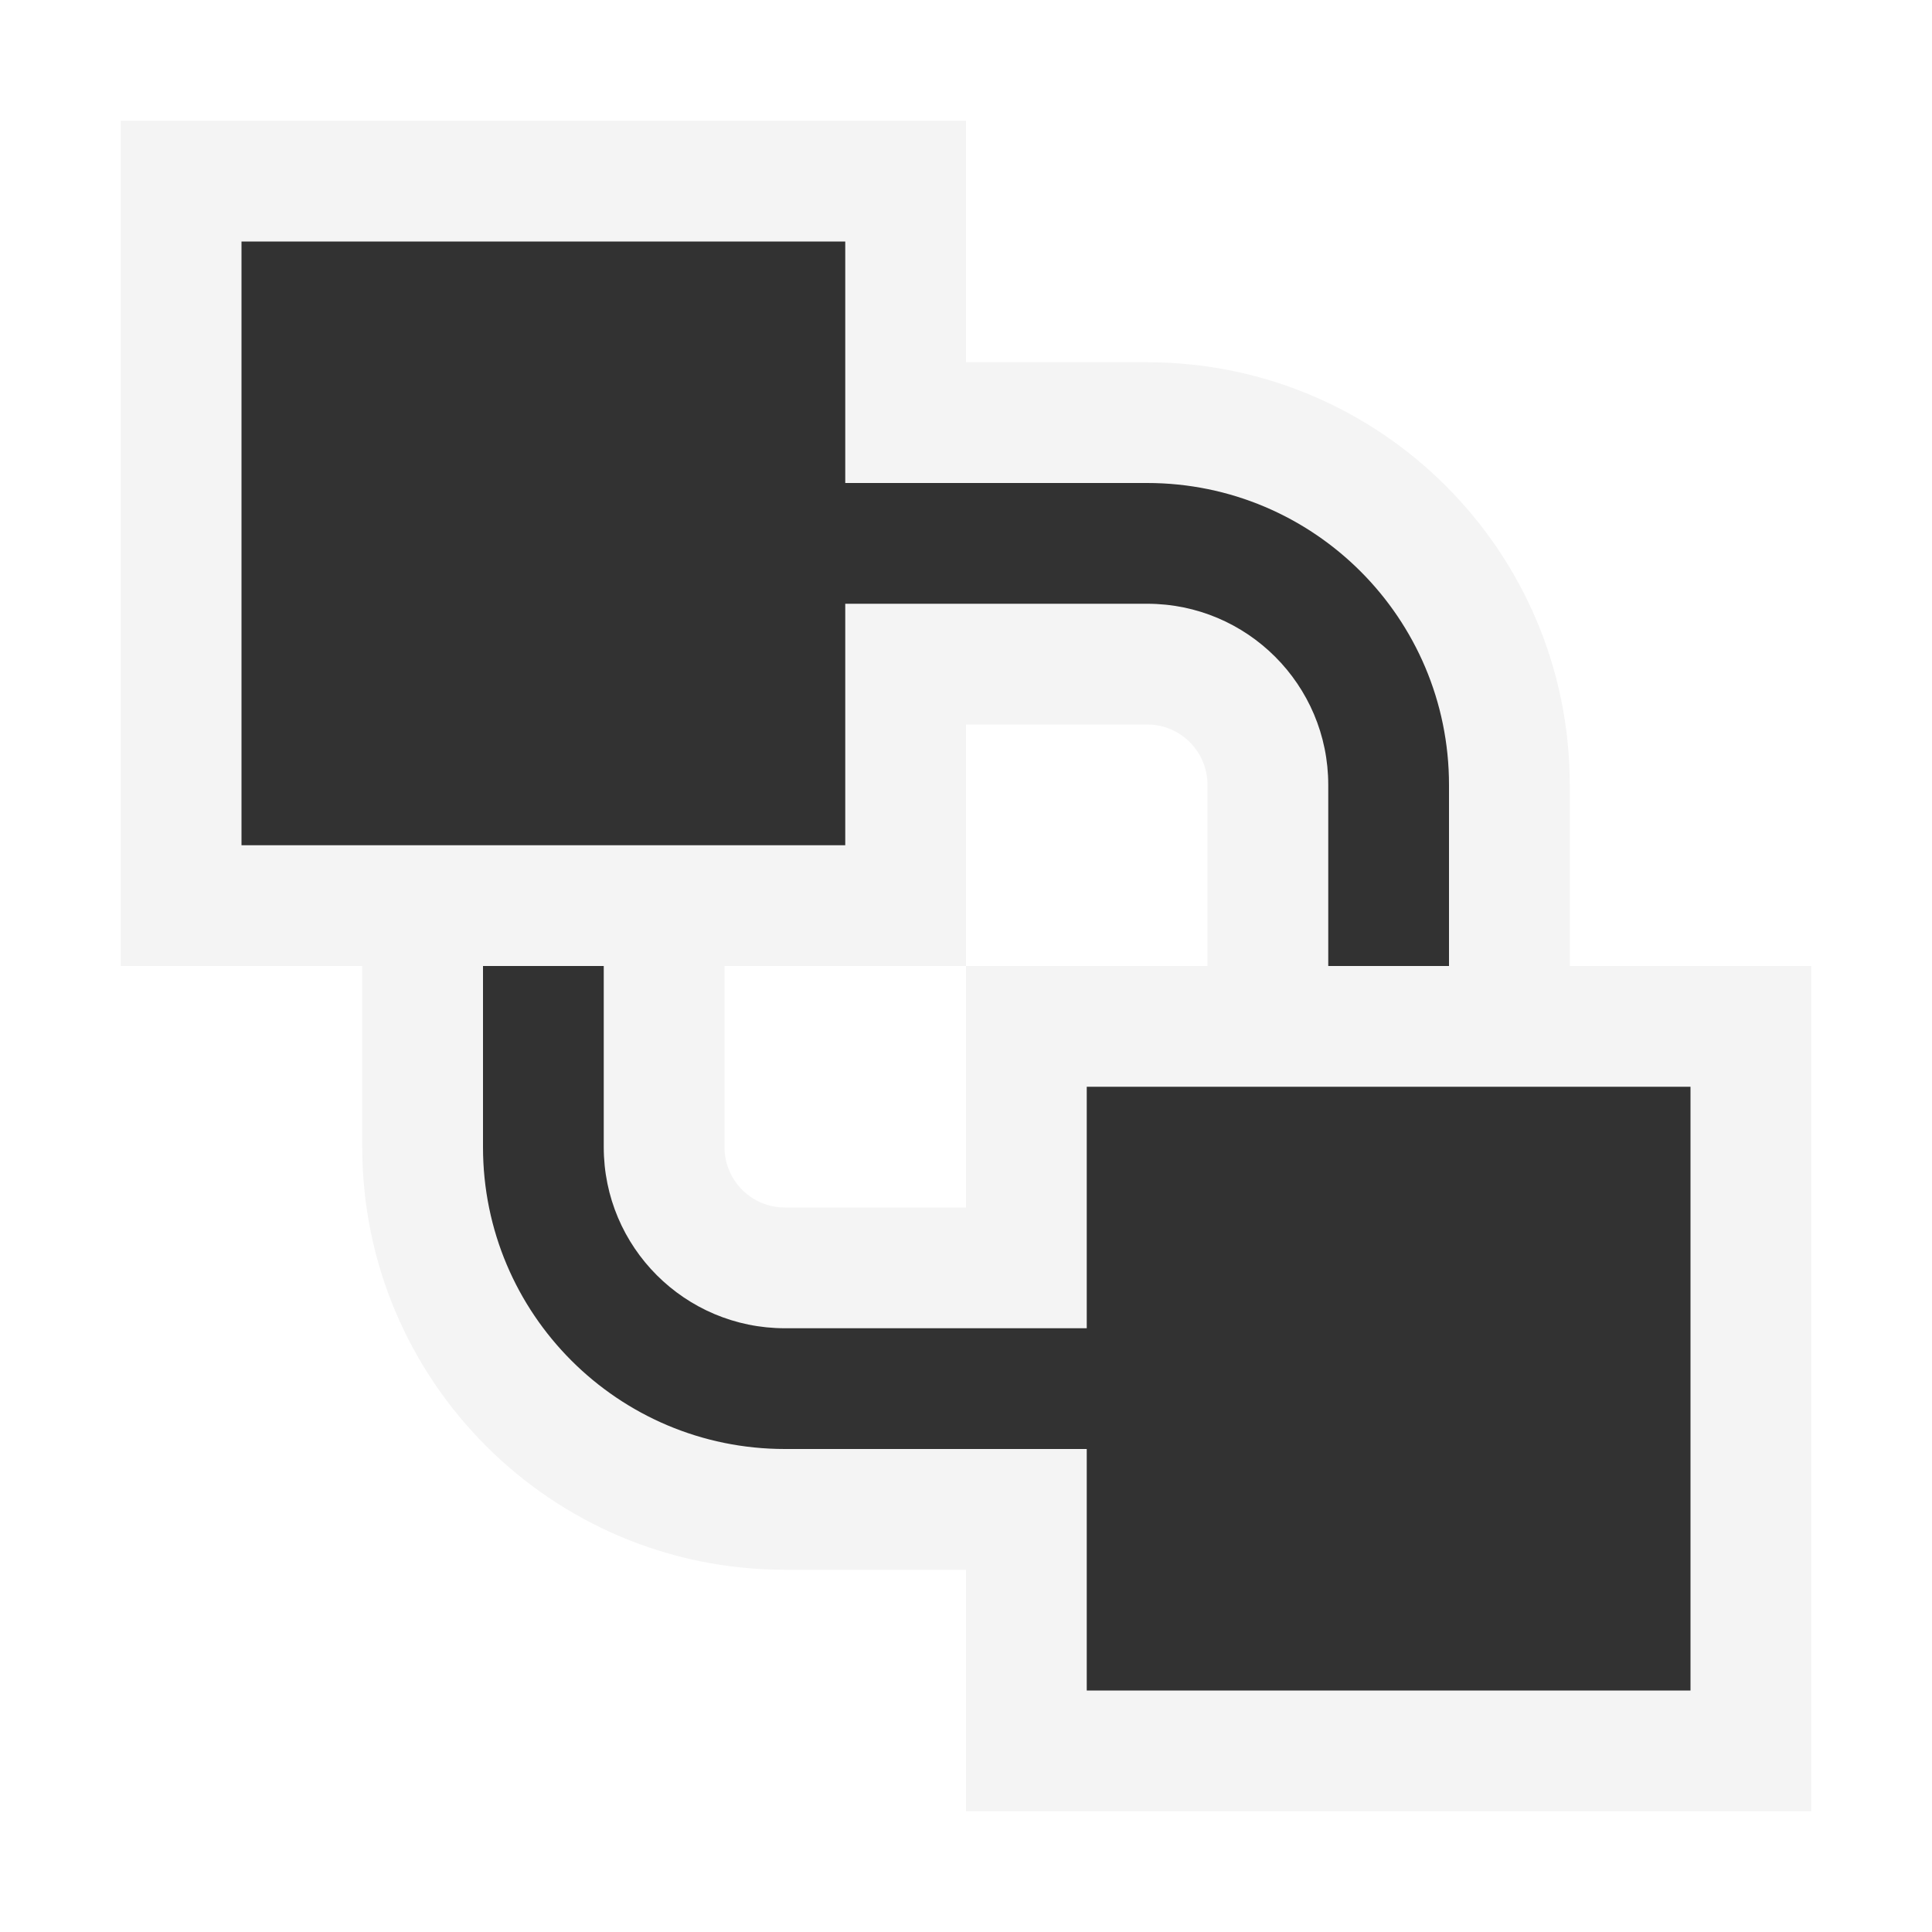
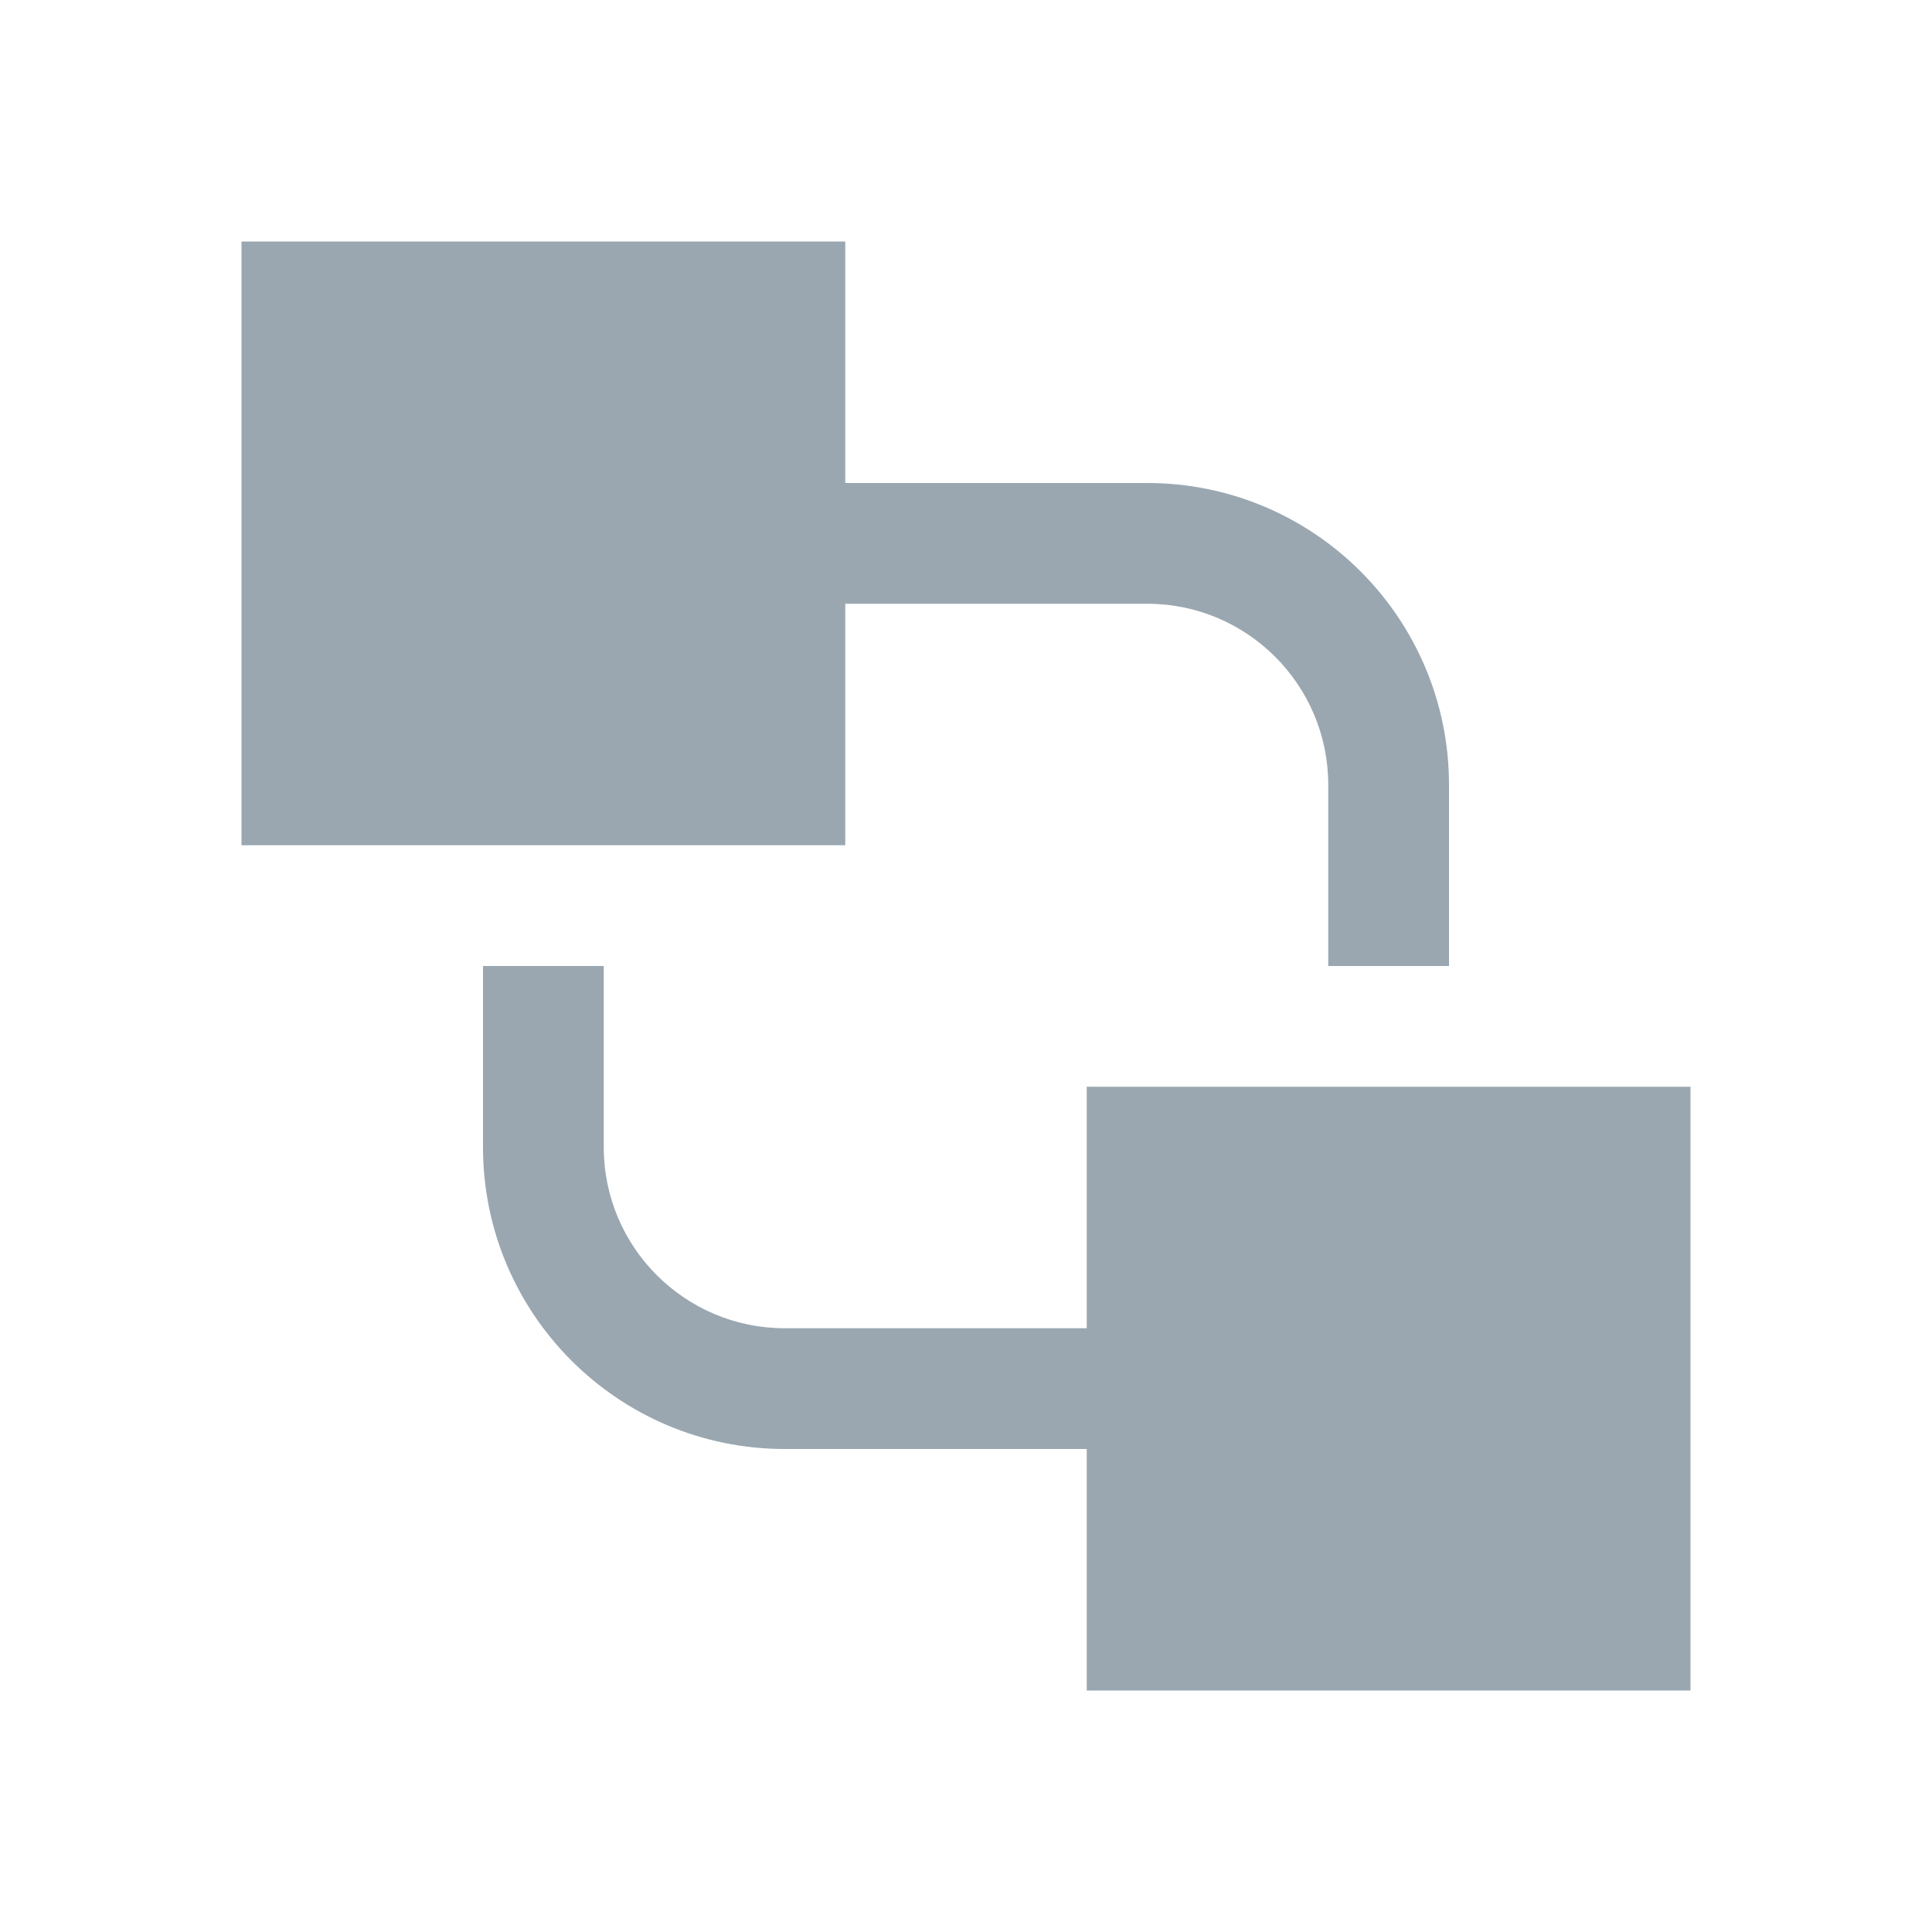
- <svg xmlns="http://www.w3.org/2000/svg" width="16" height="16">
-   <path d="M9.5,3H8V1H1V8H8V6H9.5a.5.5,0,0,1,.5.5V9h3V6.5A3.5,3.5,0,0,0,9.5,3Z" fill="#f4f4f4" />
-   <path d="M8,8v2H6.5A.5.5,0,0,1,6,9.5V7H3V9.5A3.5,3.5,0,0,0,6.5,13H8v2h7V8Z" fill="#f4f4f4" />
-   <path d="M9.5 4H7V2H2V7H7V5H9.5A1.5 1.5 0 0111 6.5V8h1V6.5A2.5 2.5 0 009.5 4zM9 9v2H6.5A1.5 1.5 0 015 9.5V8H4V9.5A2.5 2.5 0 006.5 12H9v2h5V9z" fill="#323232" />
+ <svg xmlns="http://www.w3.org/2000/svg" width="16" height="16" viewBox="0 0 16 16">
+   <path fill="#9aa7b0" d="M9.5 4H7V2H2v5h5V5h2.5A1.5 1.5 0 0 1 11 6.5V8h1V6.5A2.5 2.5 0 0 0 9.5 4ZM9 9v2H6.5A1.5 1.5 0 0 1 5 9.5V8H4v1.5A2.5 2.5 0 0 0 6.5 12H9v2h5V9H9Z" />
</svg>
